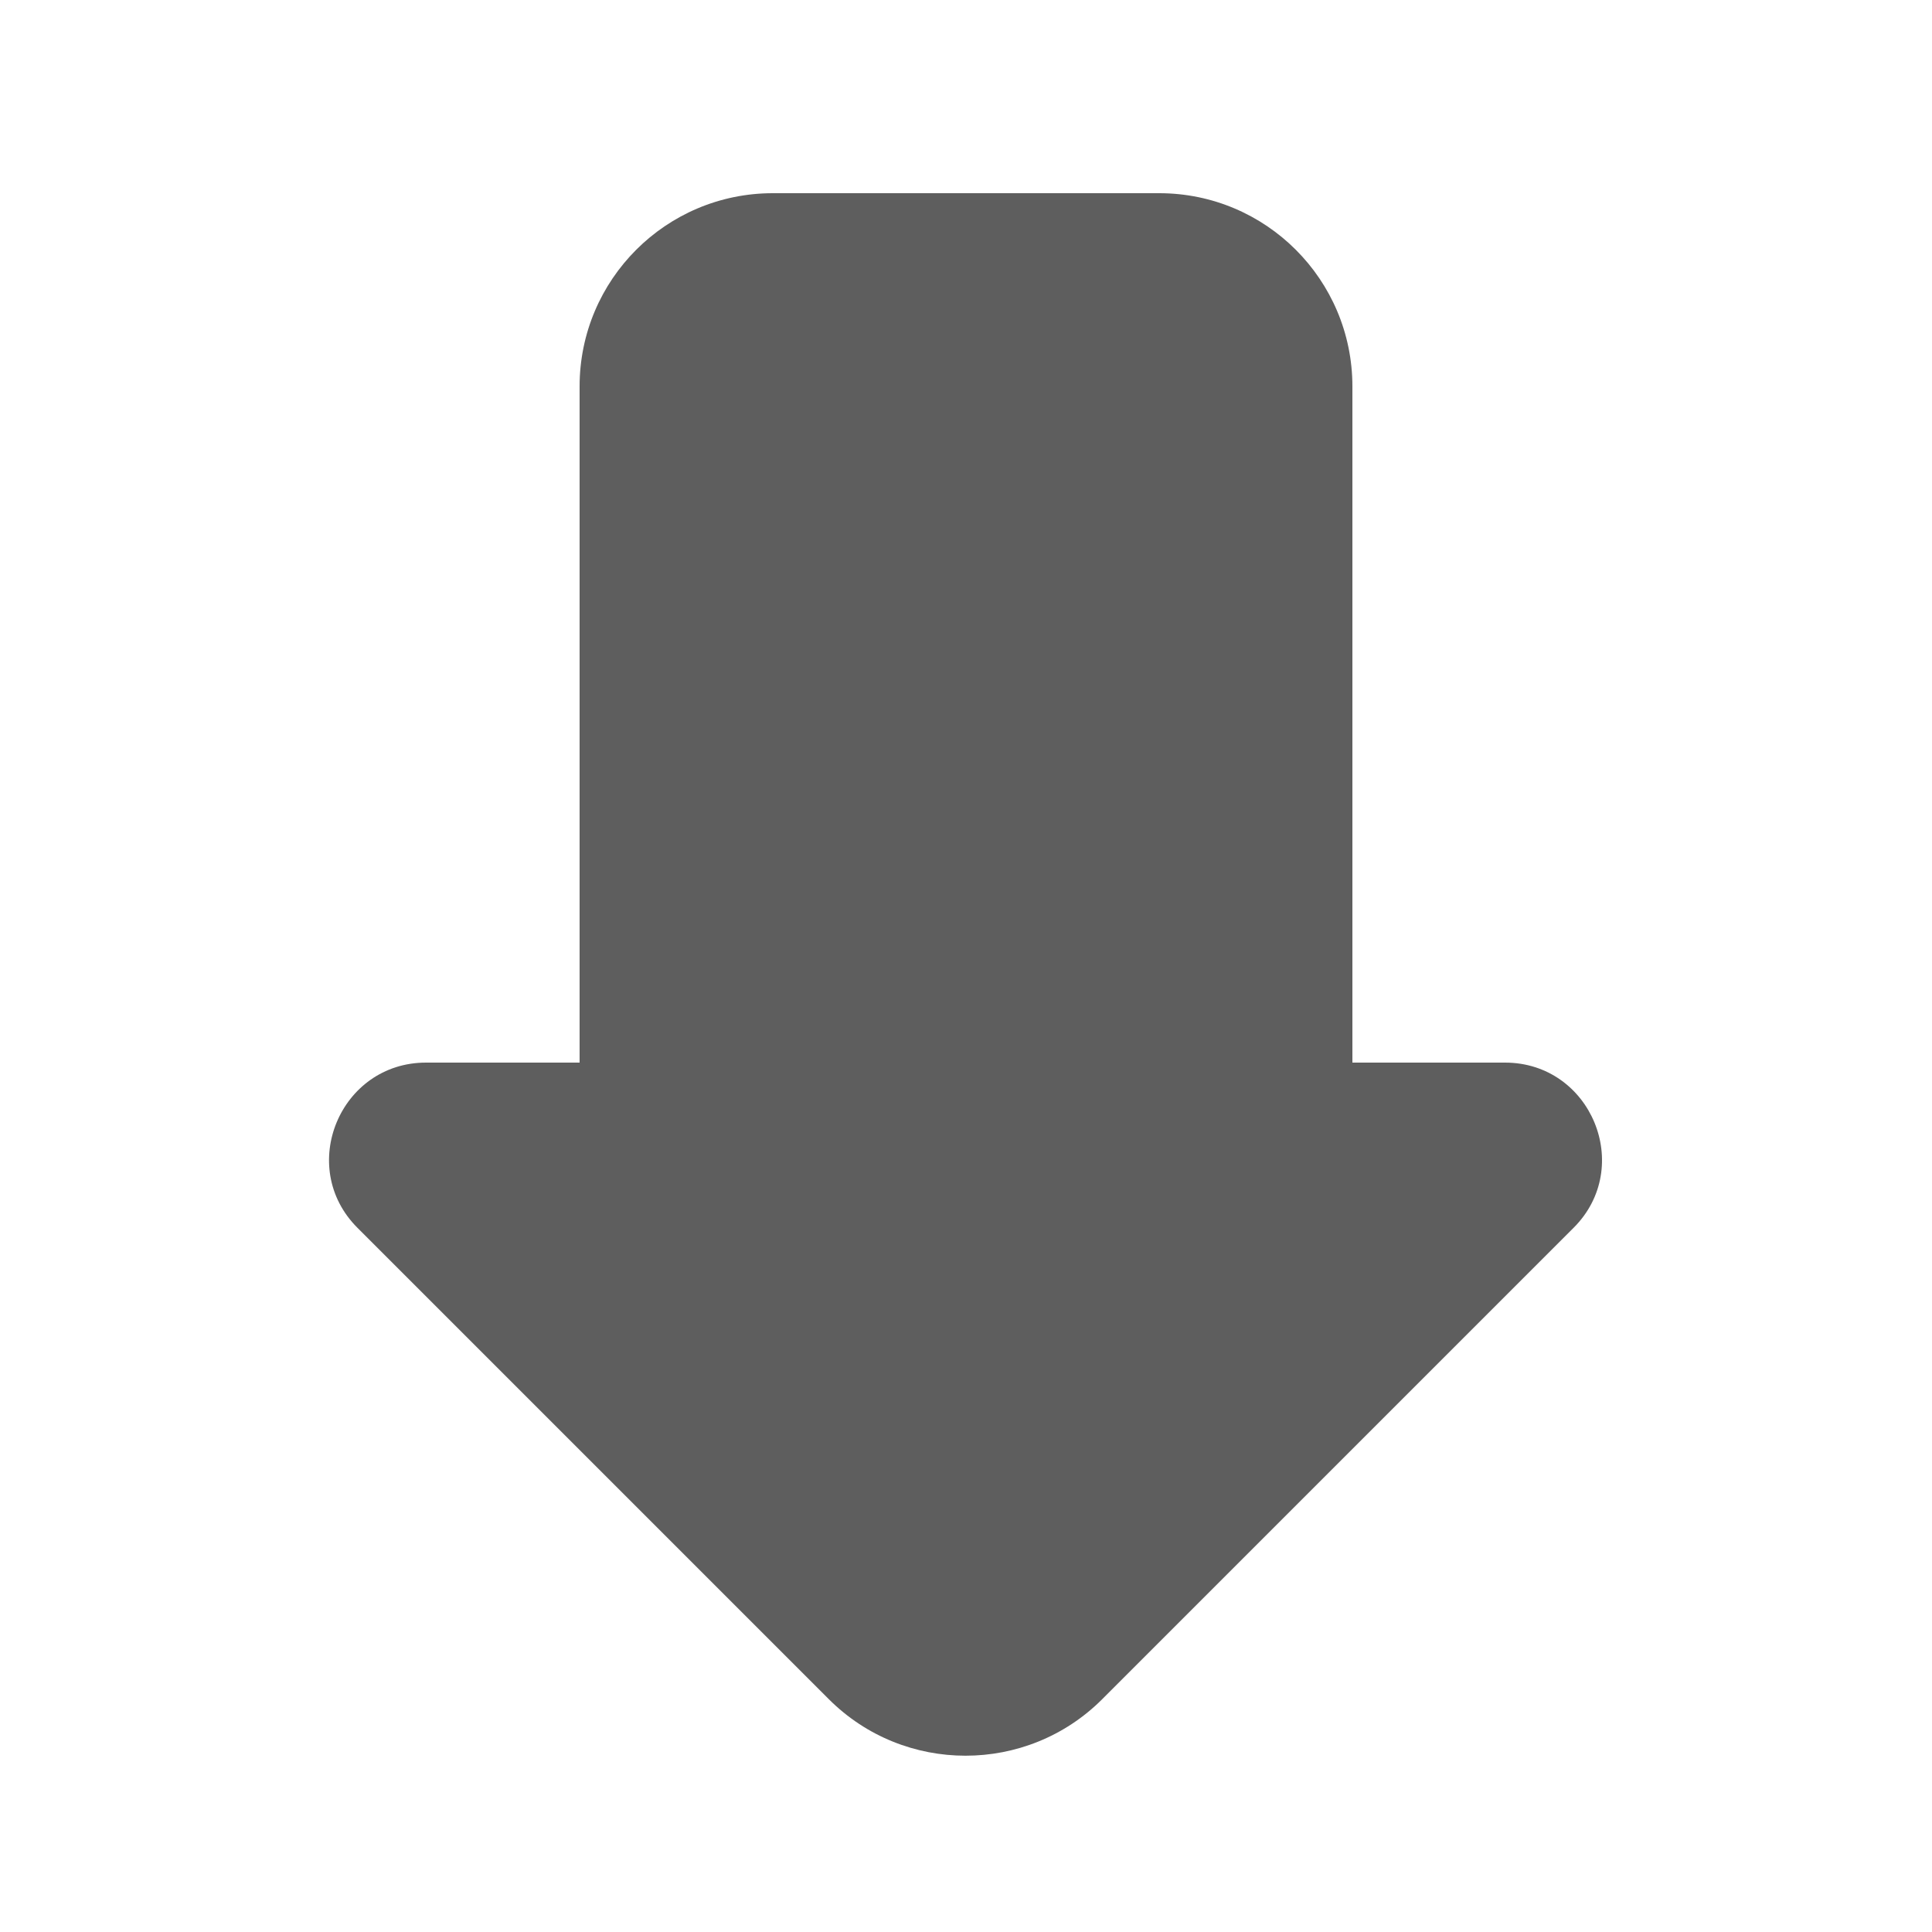
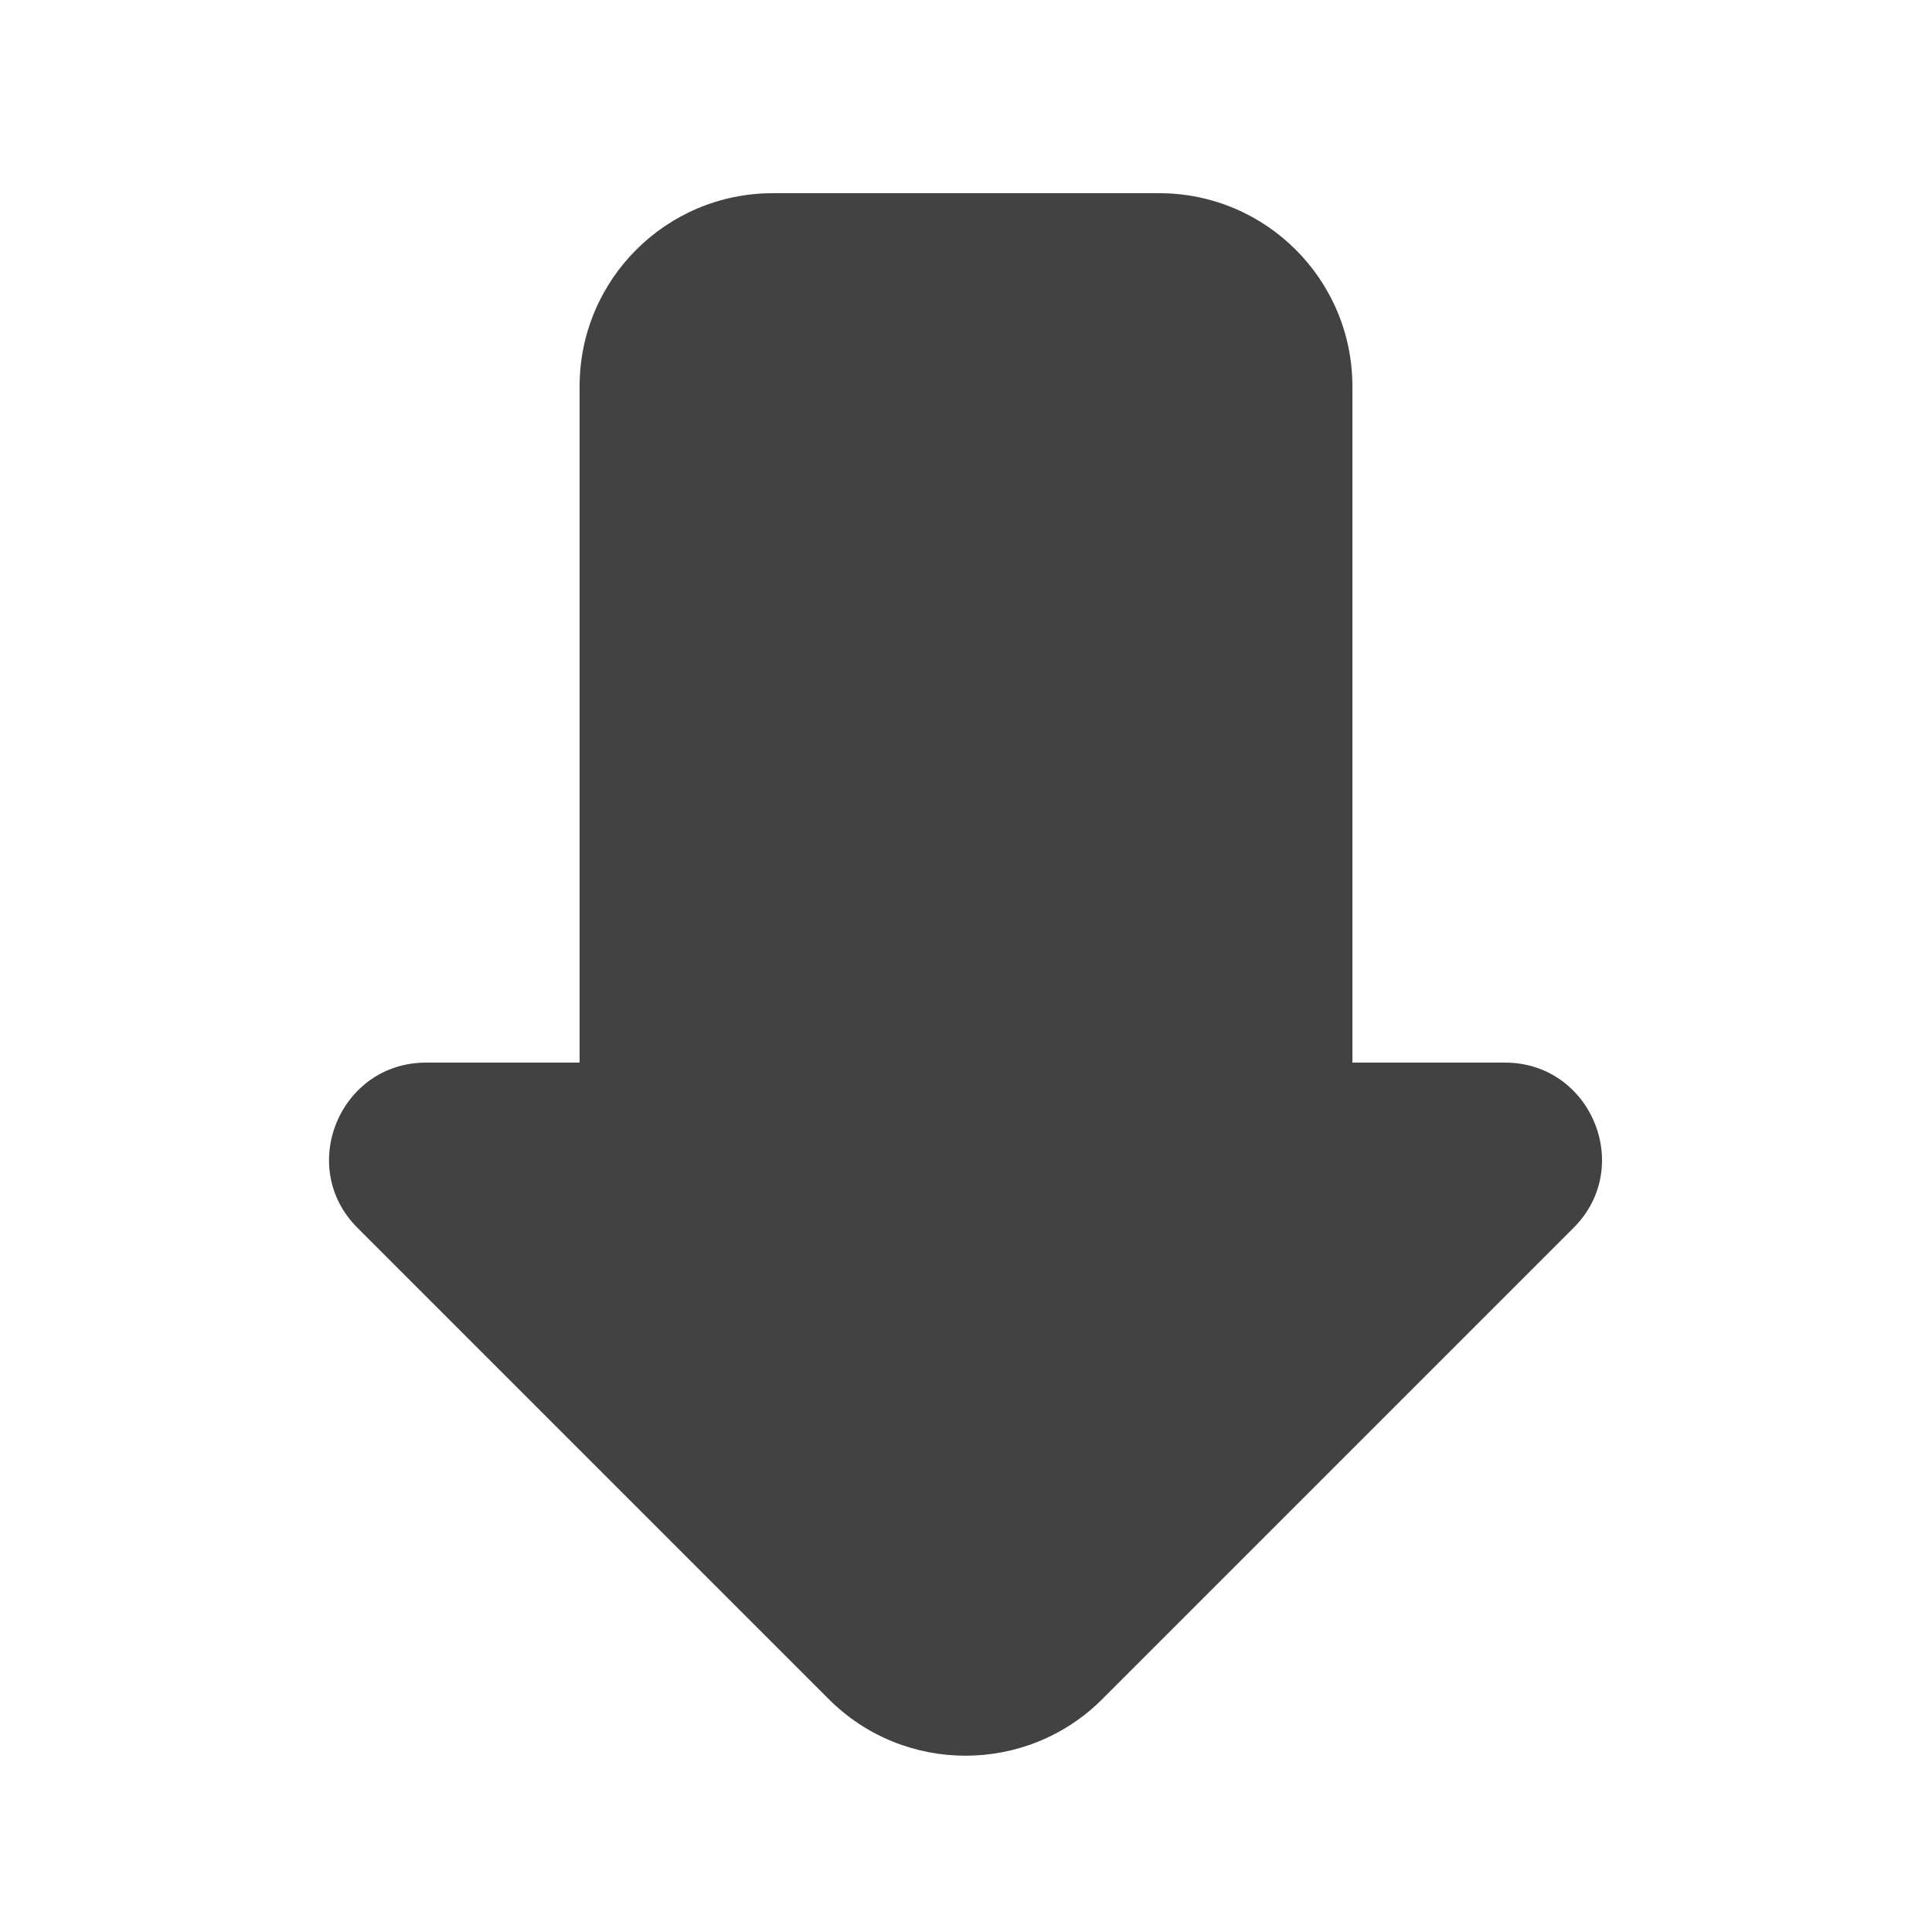
- <svg xmlns="http://www.w3.org/2000/svg" id="_레이어_1" data-name="레이어 1" viewBox="0 0 20 20">
+ <svg xmlns="http://www.w3.org/2000/svg" id="uuid-882a547a-9ad1-40bc-98e8-e25bd5a04b51" data-name="레이어 1" viewBox="0 0 20 20">
  <defs>
    <style>
-       .cls-1 {
-         fill: #5e5e5e;
+       .uuid-b7ded31c-0212-40e7-9bb5-03405631874d {
+         fill: #424242;
        stroke-width: 0px;
      }
    </style>
  </defs>
-   <rect class="cls-1" x="6" y="2" width="8" height="11" rx="2" ry="2" />
-   <path class="cls-1" d="M11.41,17.59l4.88-4.88c.63-.63.18-1.71-.71-1.71H4.41c-.89,0-1.34,1.08-.71,1.71l4.88,4.88c.78.78,2.05.78,2.83,0Z" />
+   <rect class="uuid-b7ded31c-0212-40e7-9bb5-03405631874d" x="6" y="2" width="8" height="11" rx="2" ry="2" />
+   <path class="uuid-b7ded31c-0212-40e7-9bb5-03405631874d" d="M11.41,17.59l4.88-4.88c.63-.63.18-1.71-.71-1.71H4.41c-.89,0-1.34,1.08-.71,1.71l4.88,4.88c.78.78,2.05.78,2.83,0Z" />
</svg>
